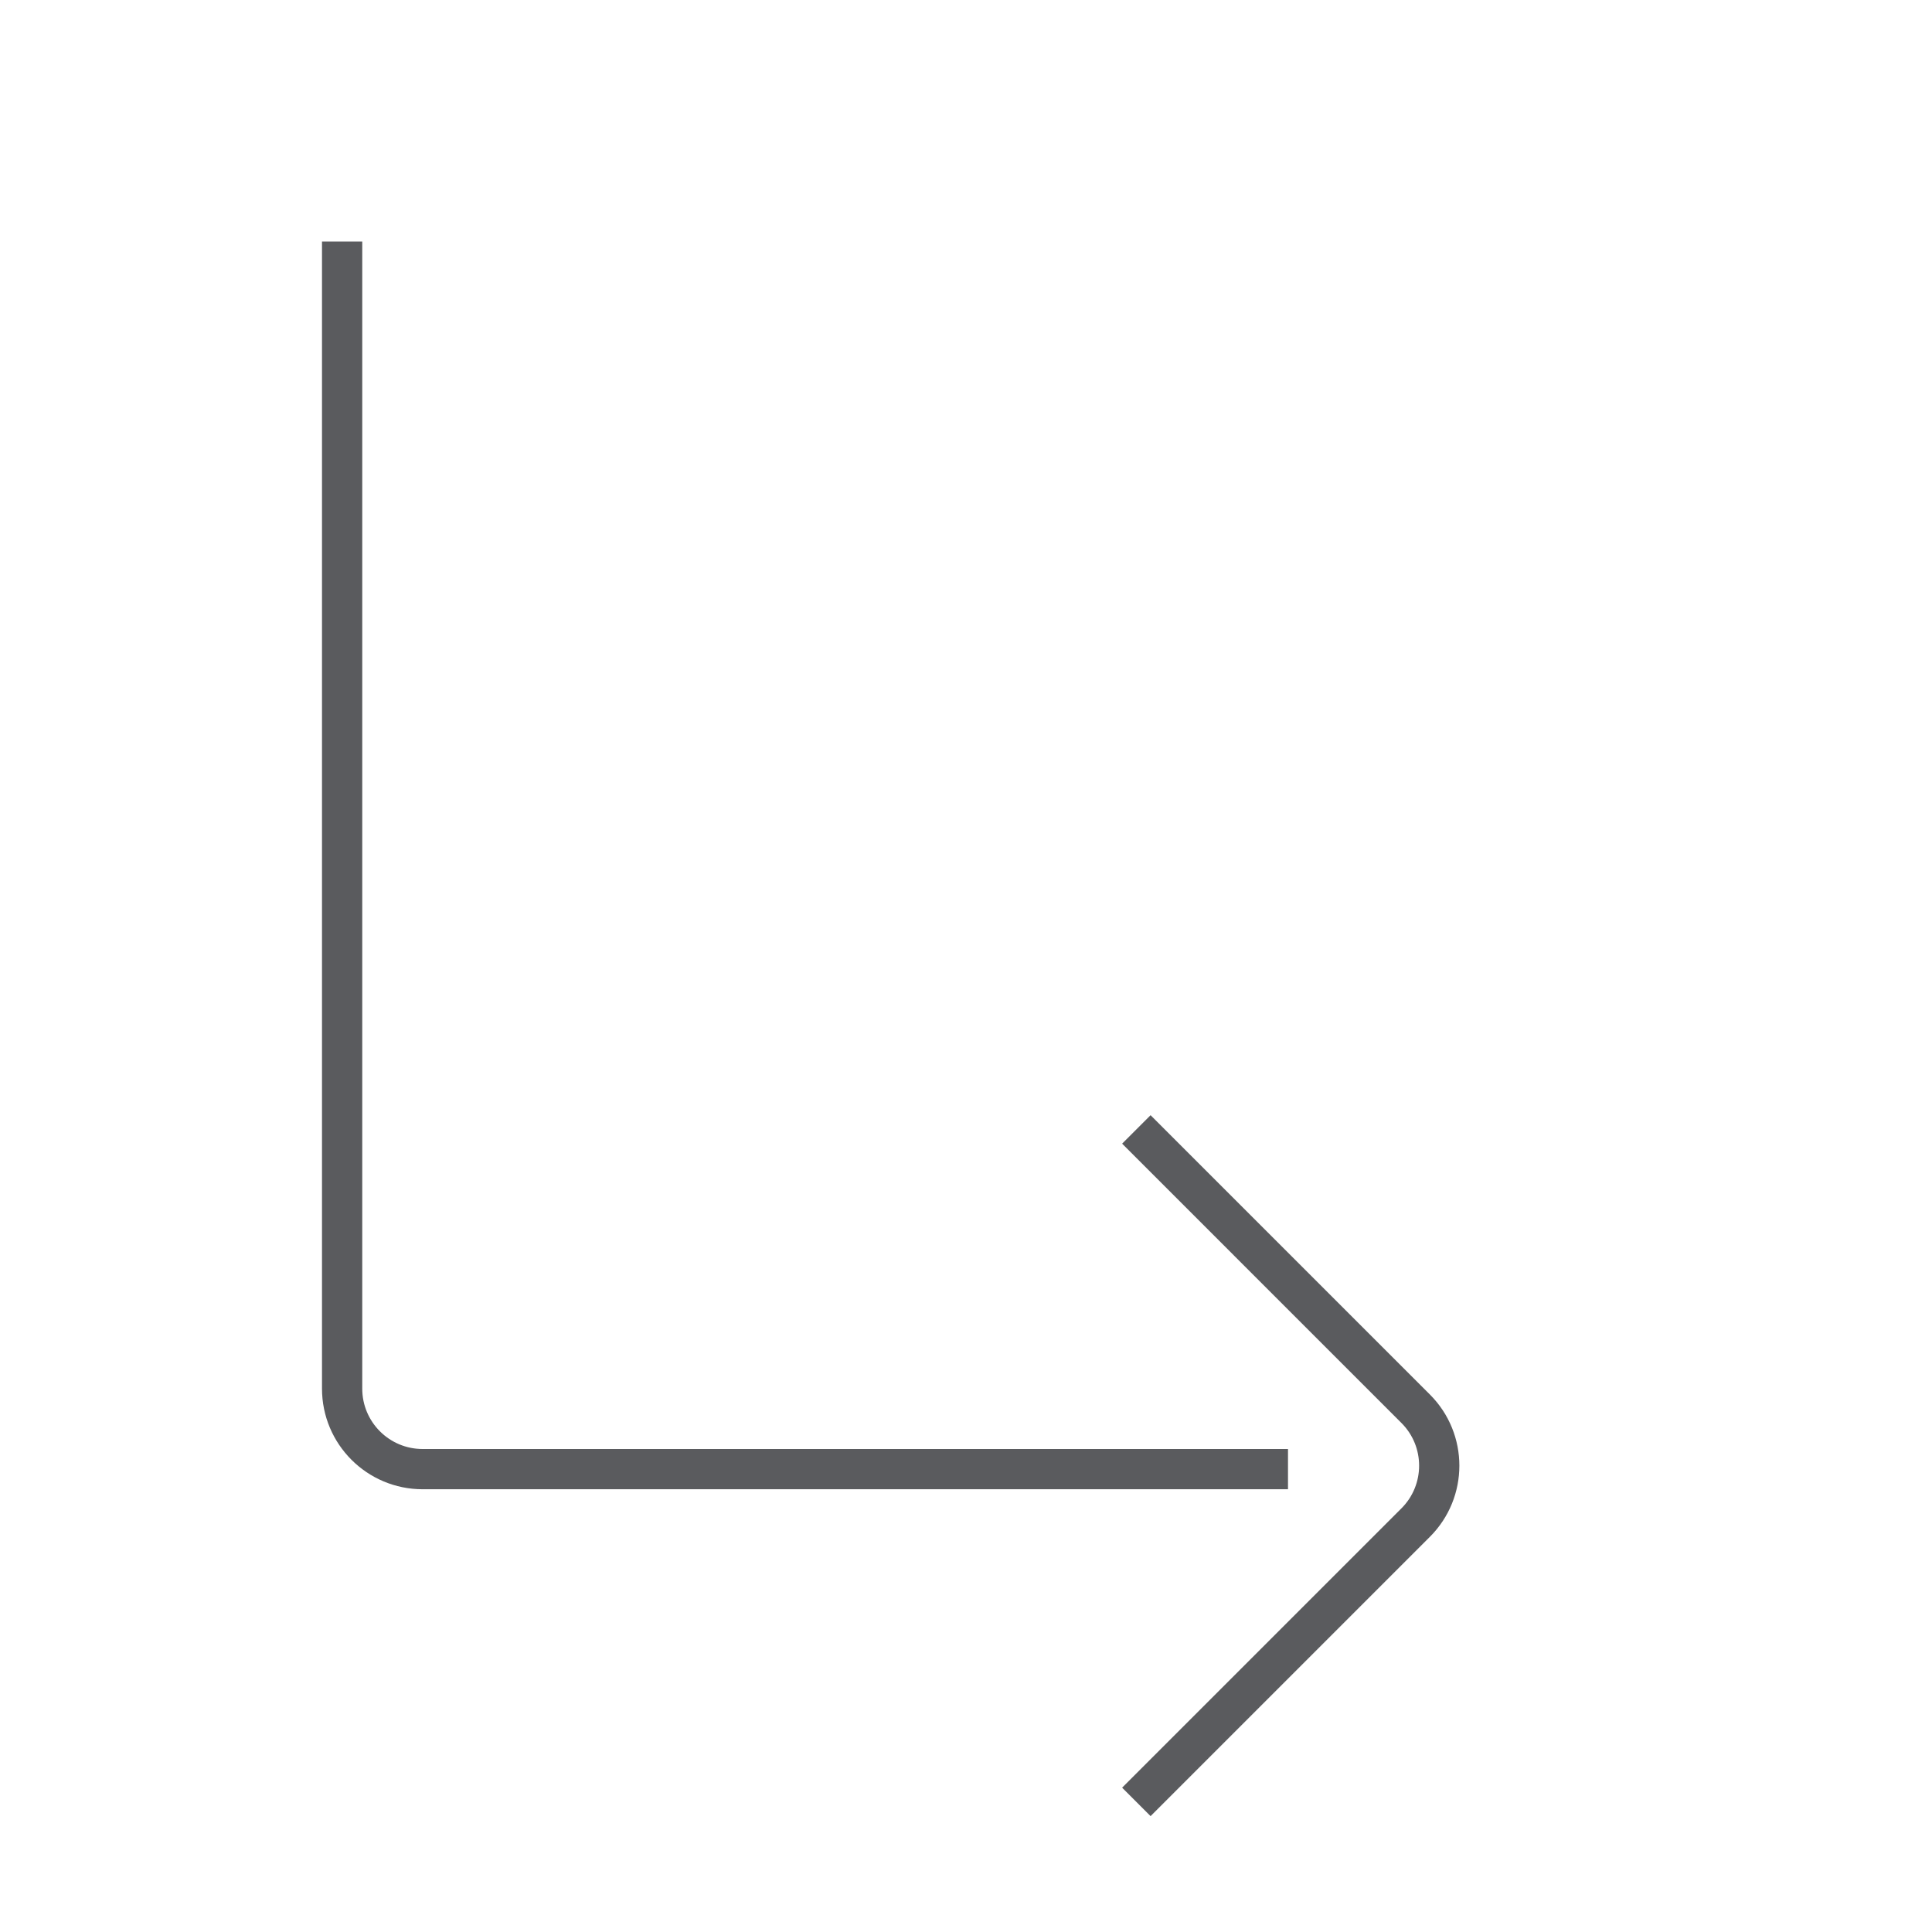
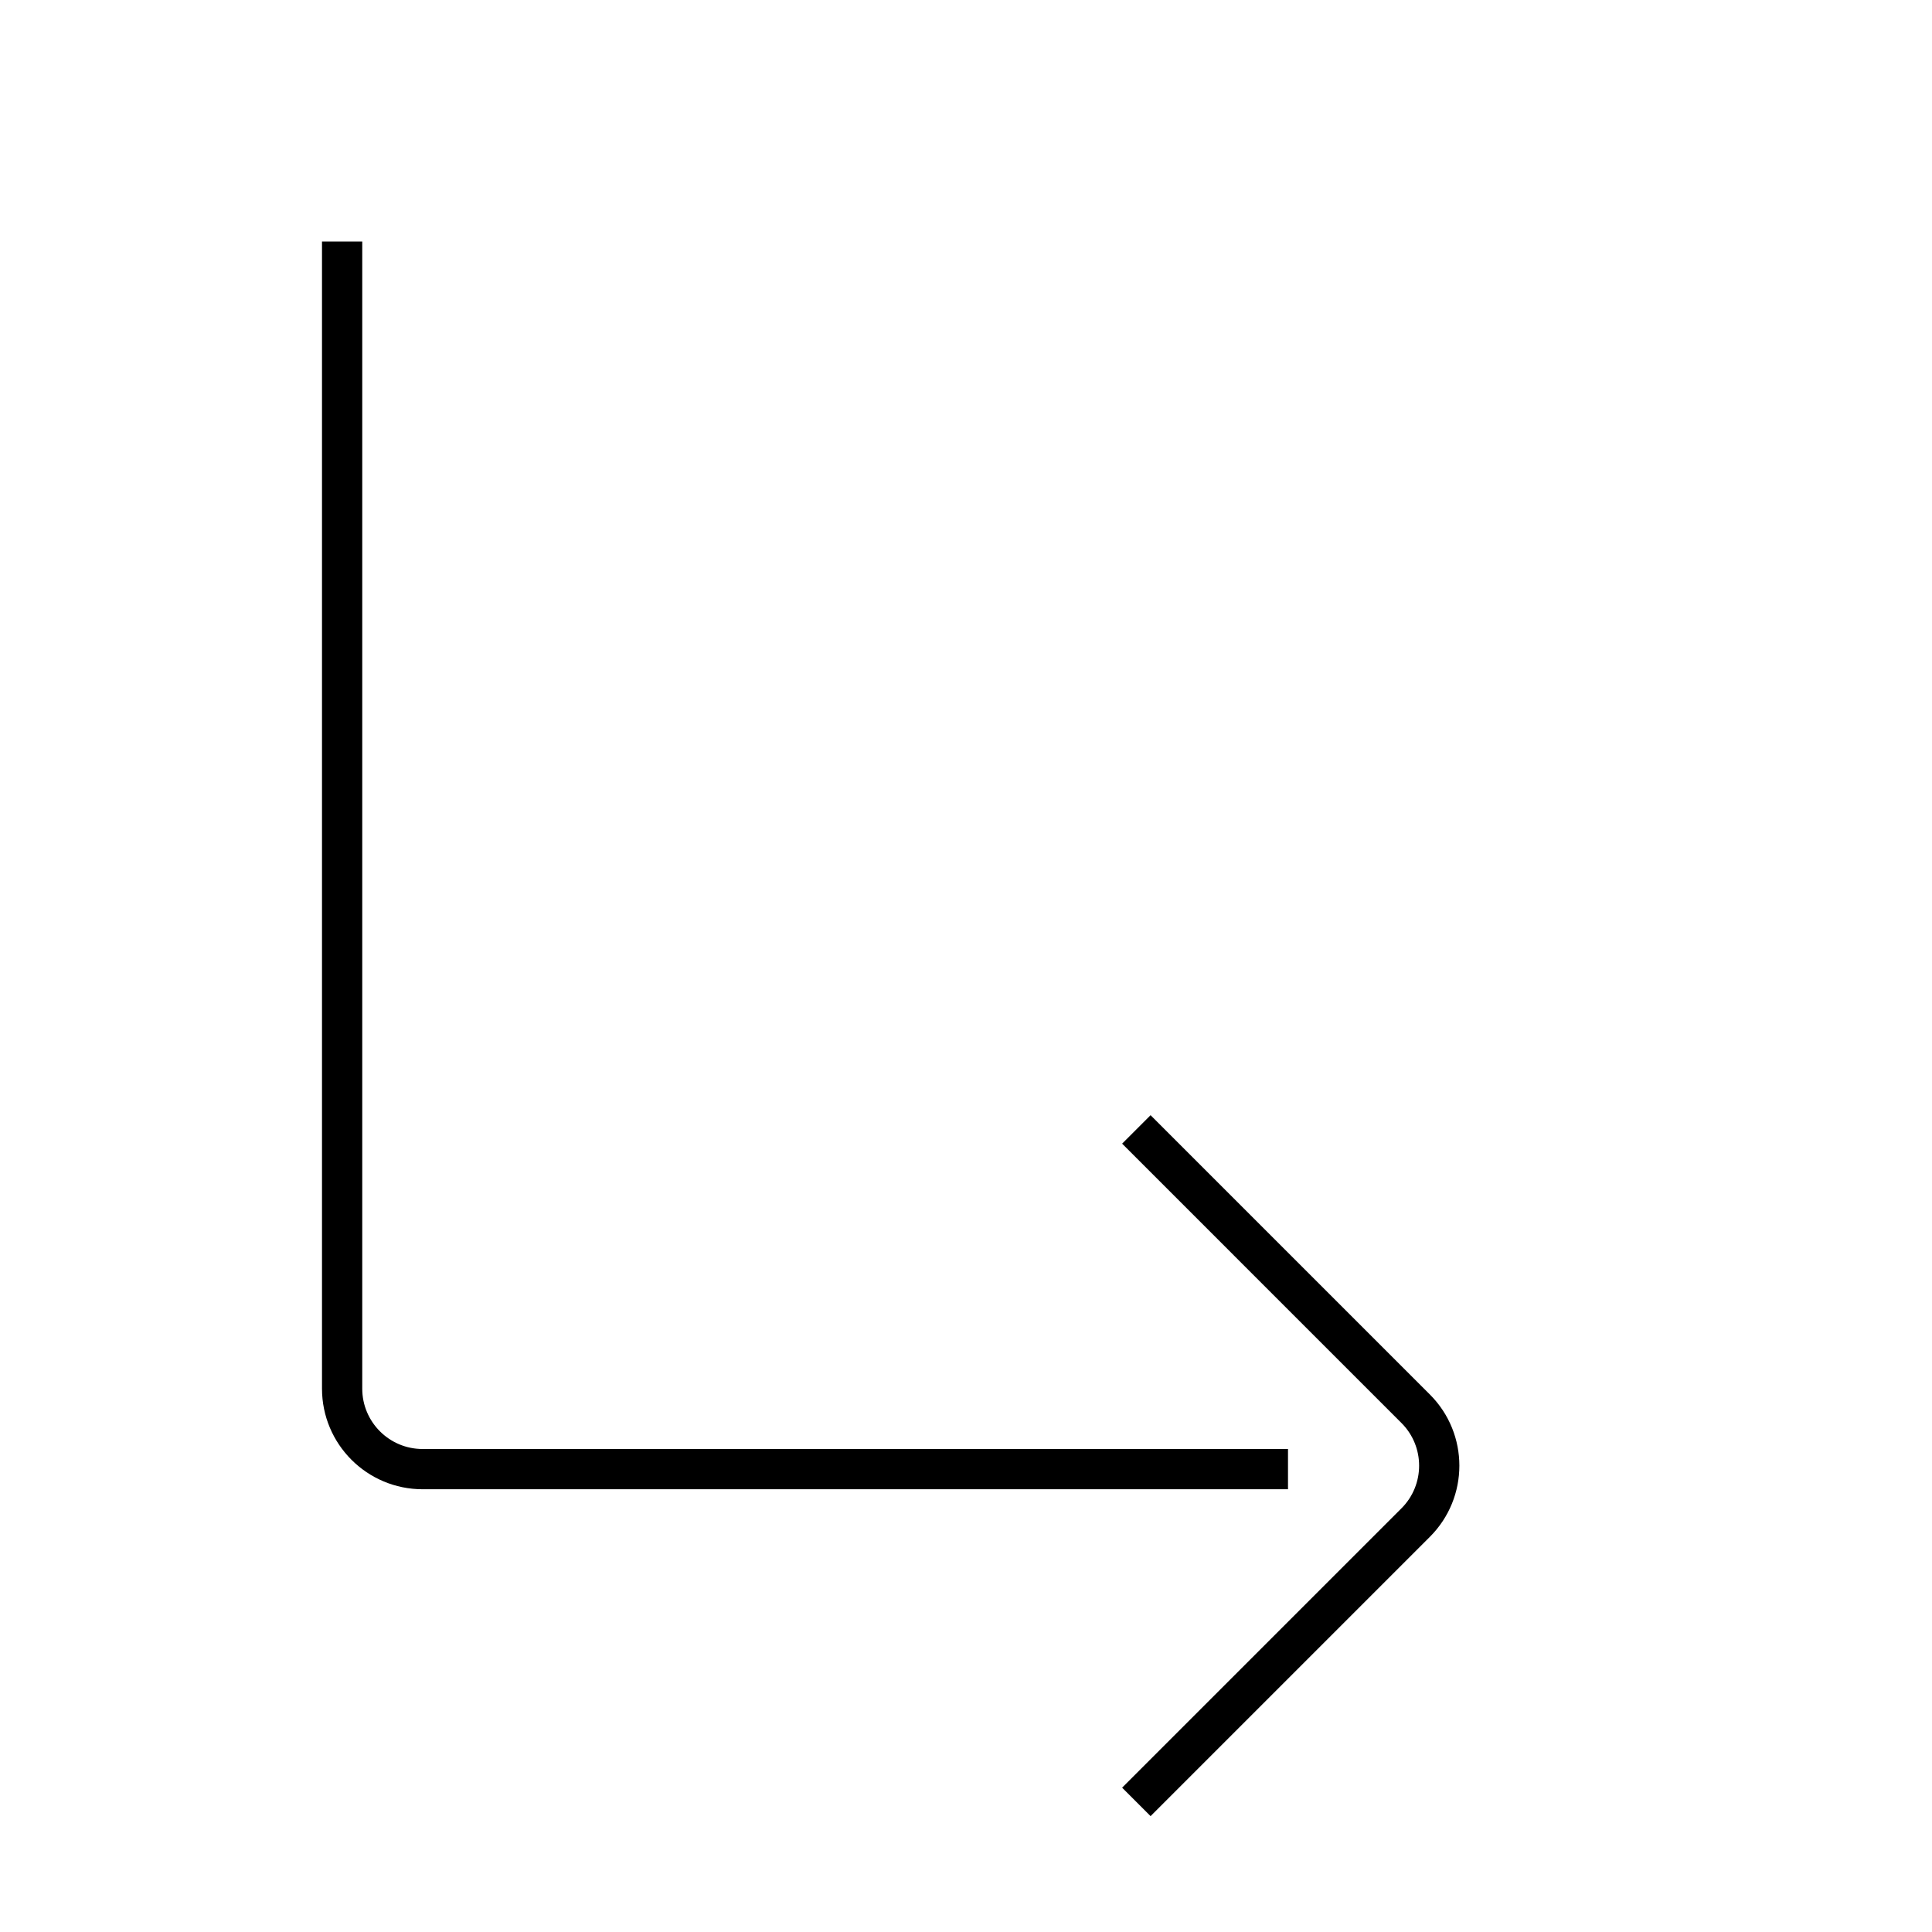
- <svg xmlns="http://www.w3.org/2000/svg" viewBox="0 0 48 48">
-   <path d="M31.5,36.5h-21a2,2,0,0,1-2-2V6.5" fill="none" stroke="#5a5b5e" stroke-linecap="square" stroke-linejoin="round" />
-   <path d="M28.586,28.414,35.172,35a2,2,0,0,1,0,2.828l-6.586,6.586" fill="none" stroke="#5a5b5e" stroke-linecap="square" stroke-linejoin="round" />
+ <svg xmlns="http://www.w3.org/2000/svg" id="target" viewBox="0 0 48 48">
+   <path d="M31.5,36.5h-21a2,2,0,0,1-2-2V6.5" fill="none" stroke="currentColor" stroke-linecap="square" stroke-linejoin="round" />
+   <path d="M28.586,28.414,35.172,35a2,2,0,0,1,0,2.828l-6.586,6.586" fill="none" stroke="currentColor" stroke-linecap="square" stroke-linejoin="round" />
</svg>
